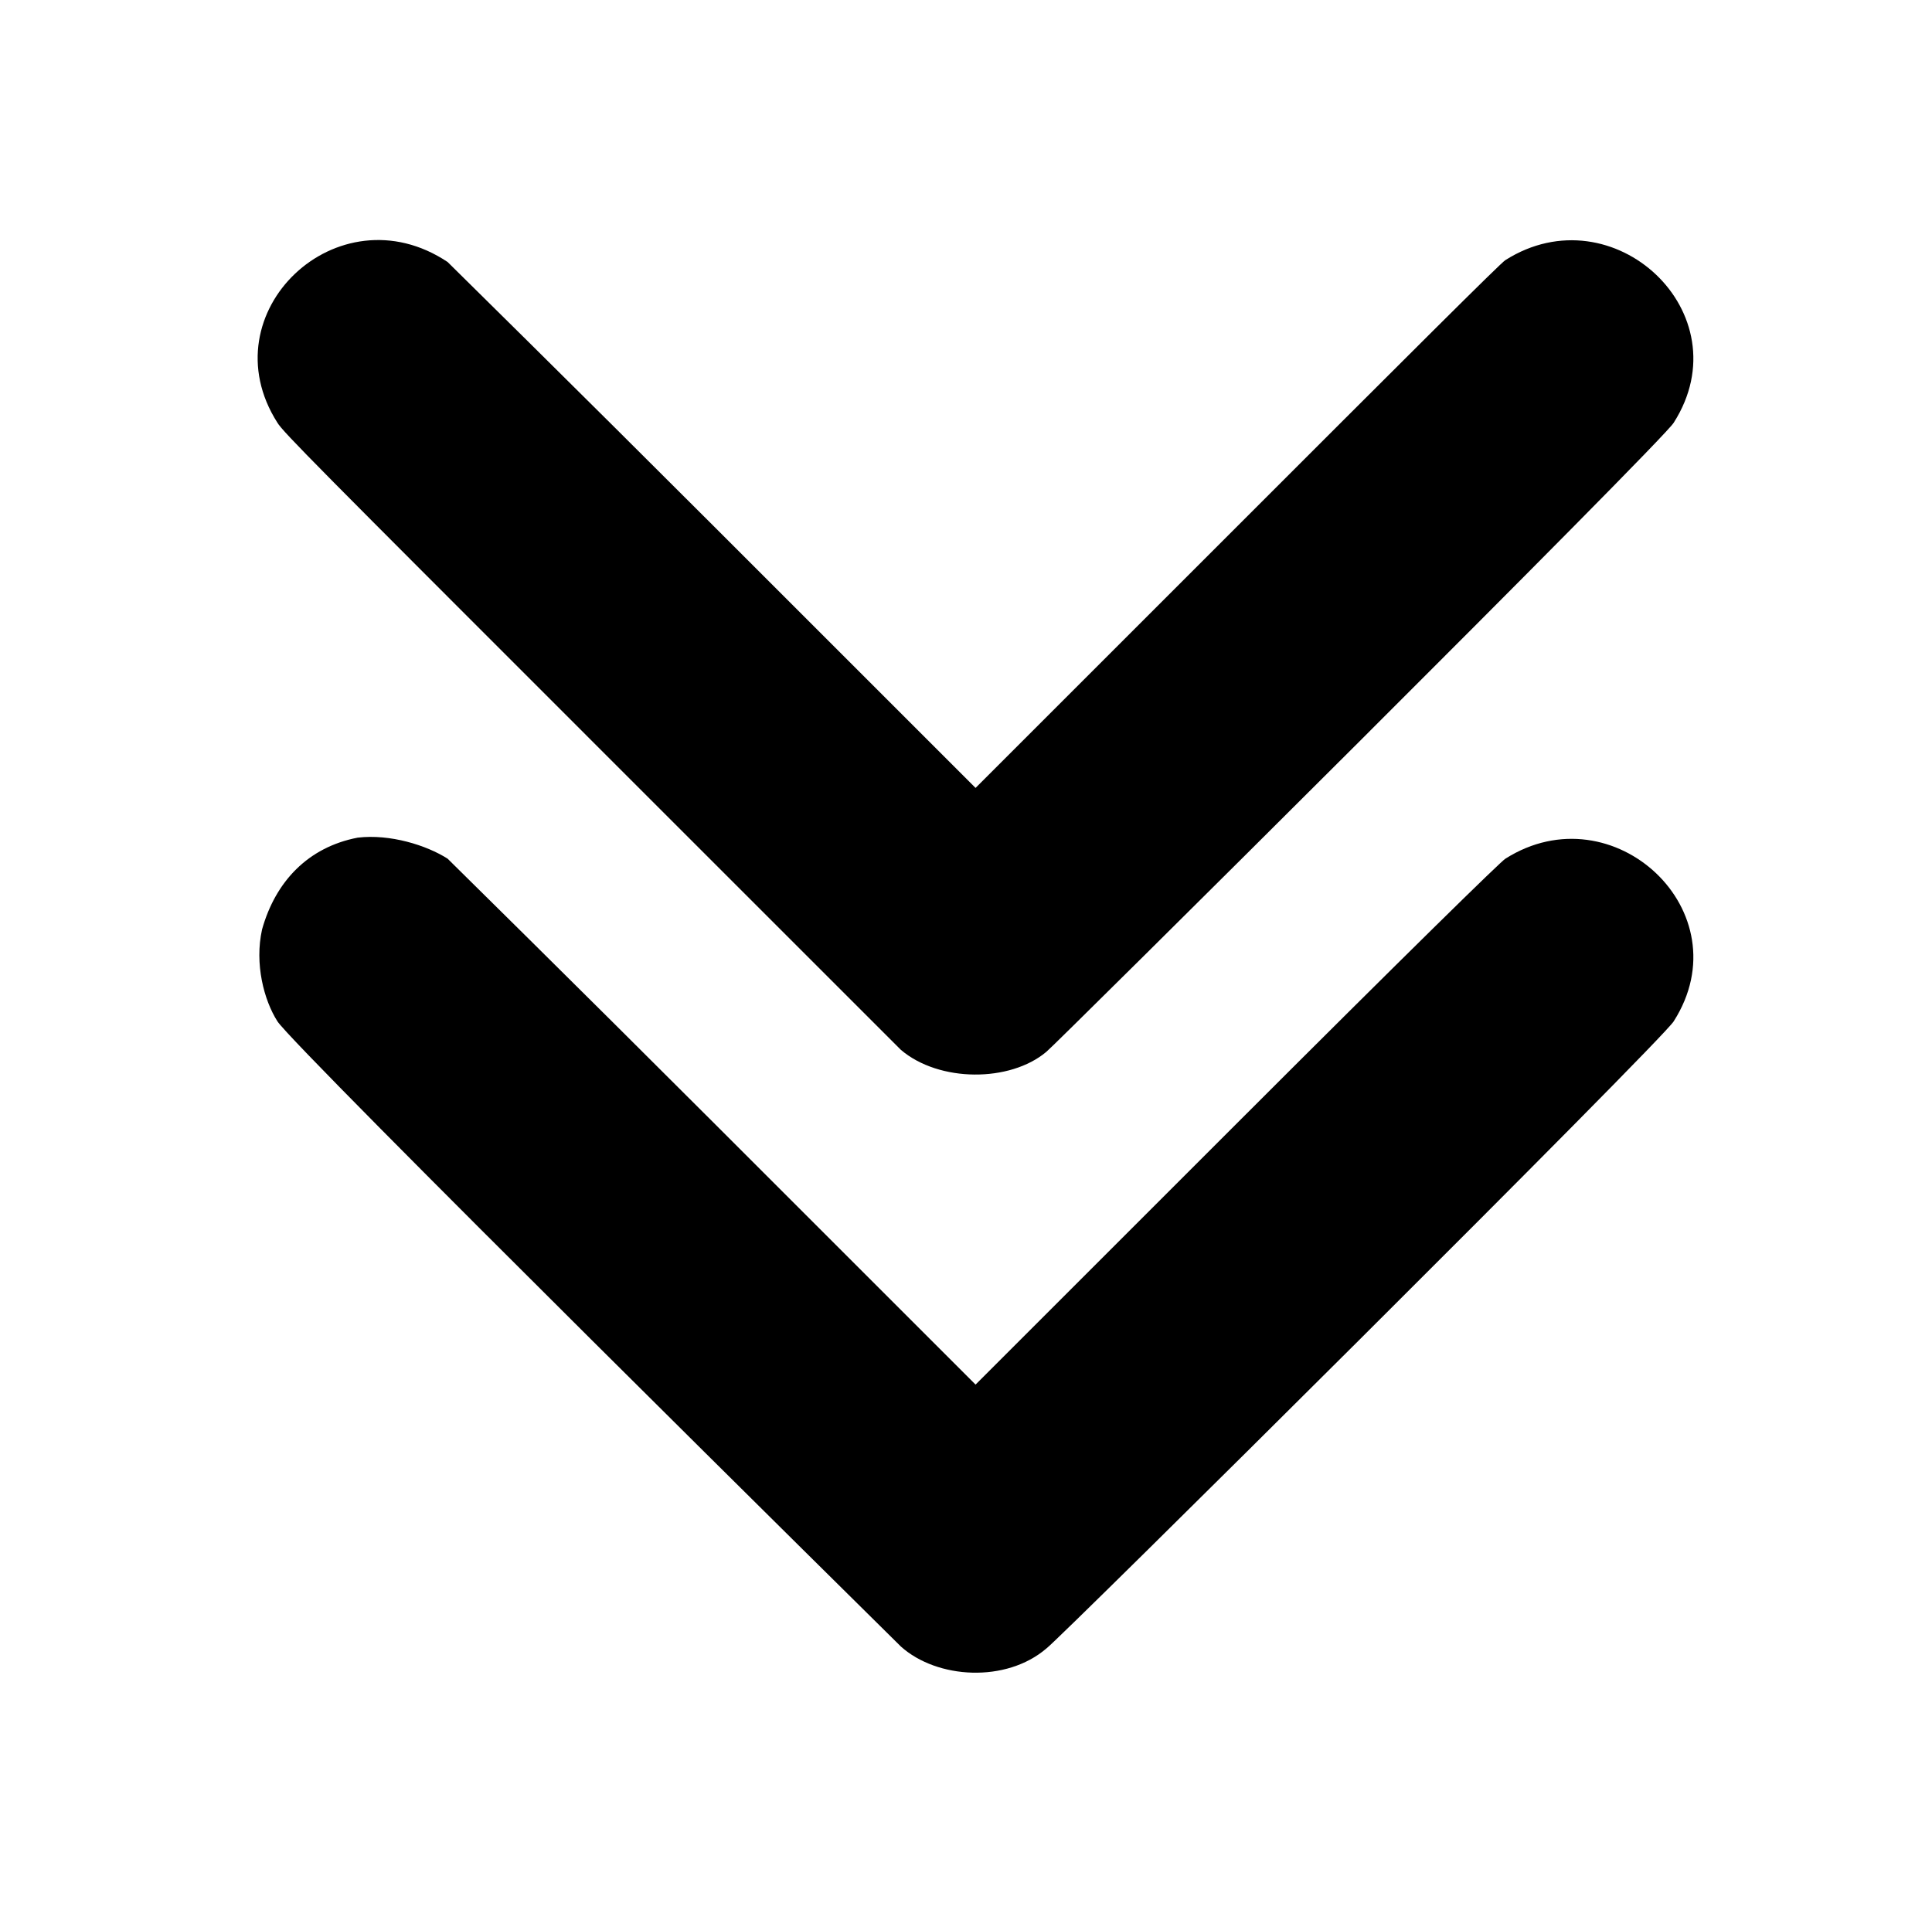
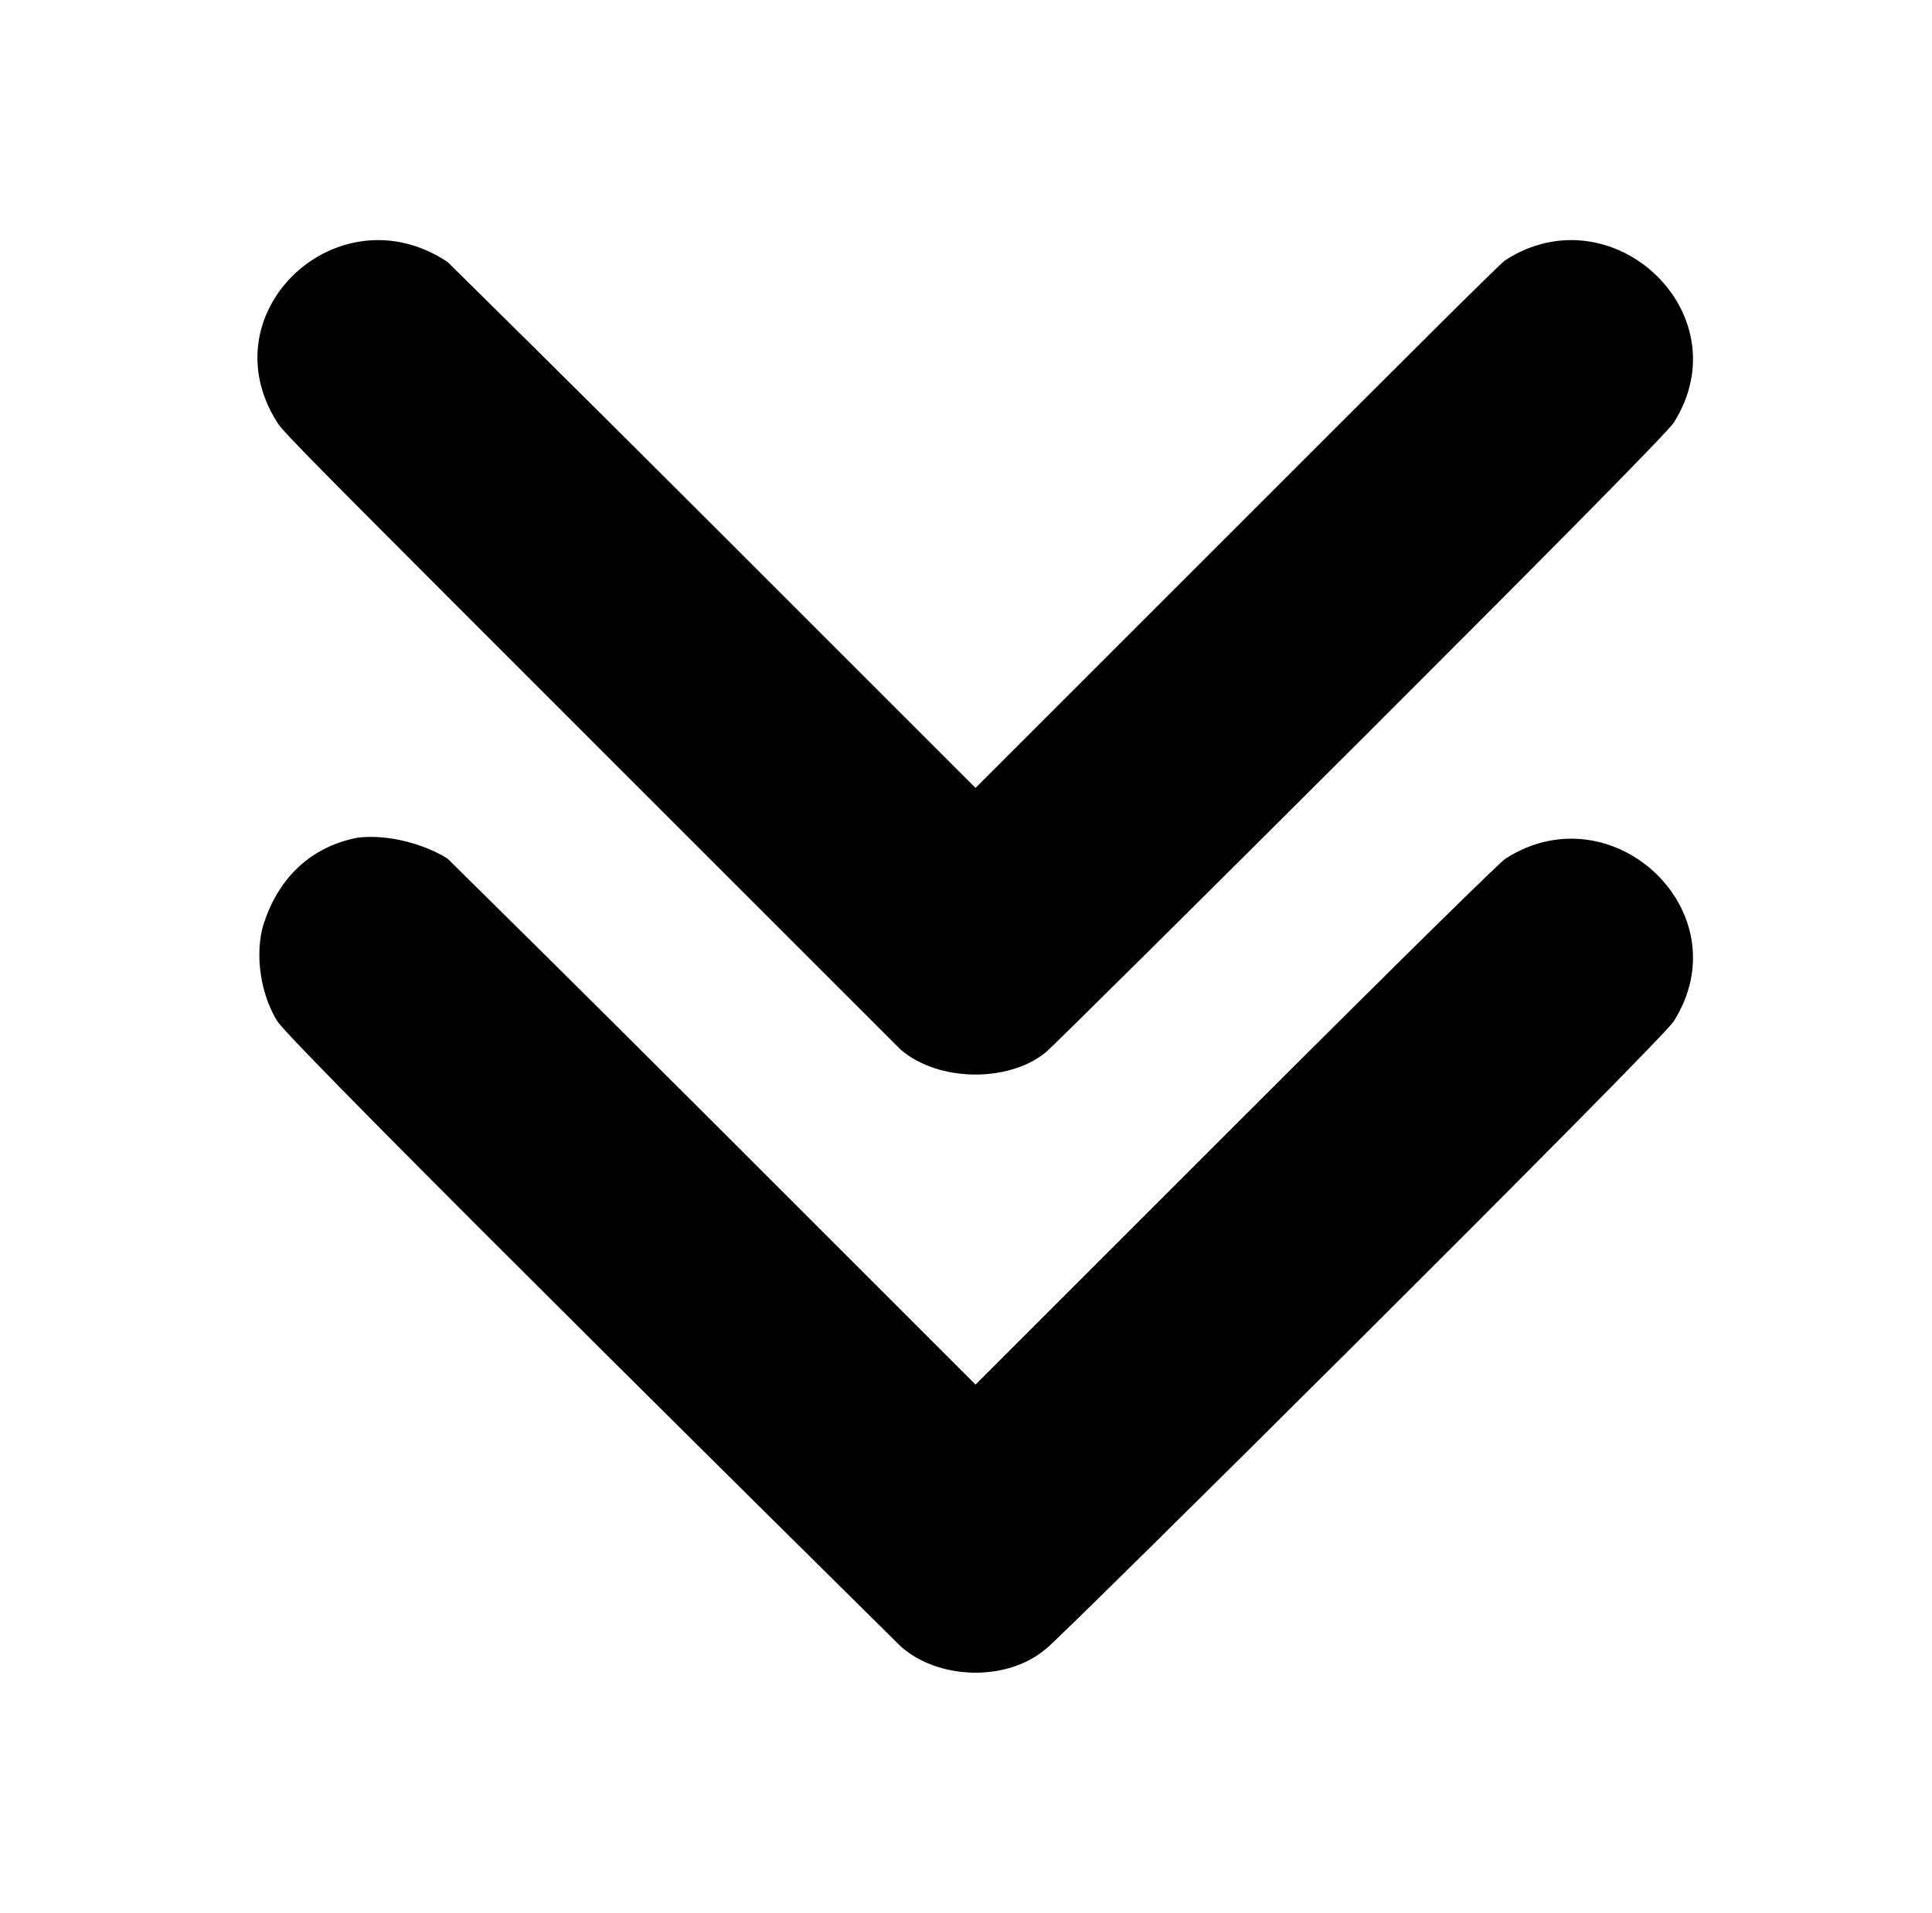
<svg xmlns="http://www.w3.org/2000/svg" version="1.1" viewBox="-10 0 1010 1000">
  <g transform="matrix(1 0 0 -1 0 800)">
-     <path fill="currentColor" d="M135 579c-36.591 57.5 31.637 122.242 89 84c2 -2 65 -64 140 -139l136 -136l137 137c88 88 138 138 140 139c56.325 35.718 124.424 -27.762 88 -85c-5 -9 -326 -328 -328 -329c-19 -16 -56 -16 -76 1l-163 163c-142 142 -160 160 -163 165zM177 362 c17 2 36 -4 47 -11c2 -2 65 -64 140 -139l136 -136l137 137c88 88 138 137 140 138c56.325 35.718 124.424 -27.762 88 -85c-5 -9 -322 -324 -328 -328c-21 -18 -57 -16 -76 1c-4 4 -318 314 -326 327c-7 11 -12 30 -8 48c7 25 24 43 50 48z" />
+     <path fill="currentColor" d="M135 579c-37 58 32 122 89 84c2 -2 65 -64 140 -139l136 -136l137 137c88 88 138 138 140 139c56 36 124 -28 88 -85c-5 -9 -326 -328 -328 -329c-19 -16 -56 -16 -76 1l-163 163c-142 142 -160 160 -163 165zM177 362c17 2 36 -4 47 -11c2 -2 65 -64 140 -139l136 -136 l137 137c88 88 138 137 140 138c56 36 124 -28 88 -85c-5 -9 -322 -324 -328 -328c-21 -18 -57 -16 -76 1c-4 4 -318 314 -326 327c-7 11 -12 30 -8 48c7 25 24 43 50 48z" />
  </g>
</svg>
